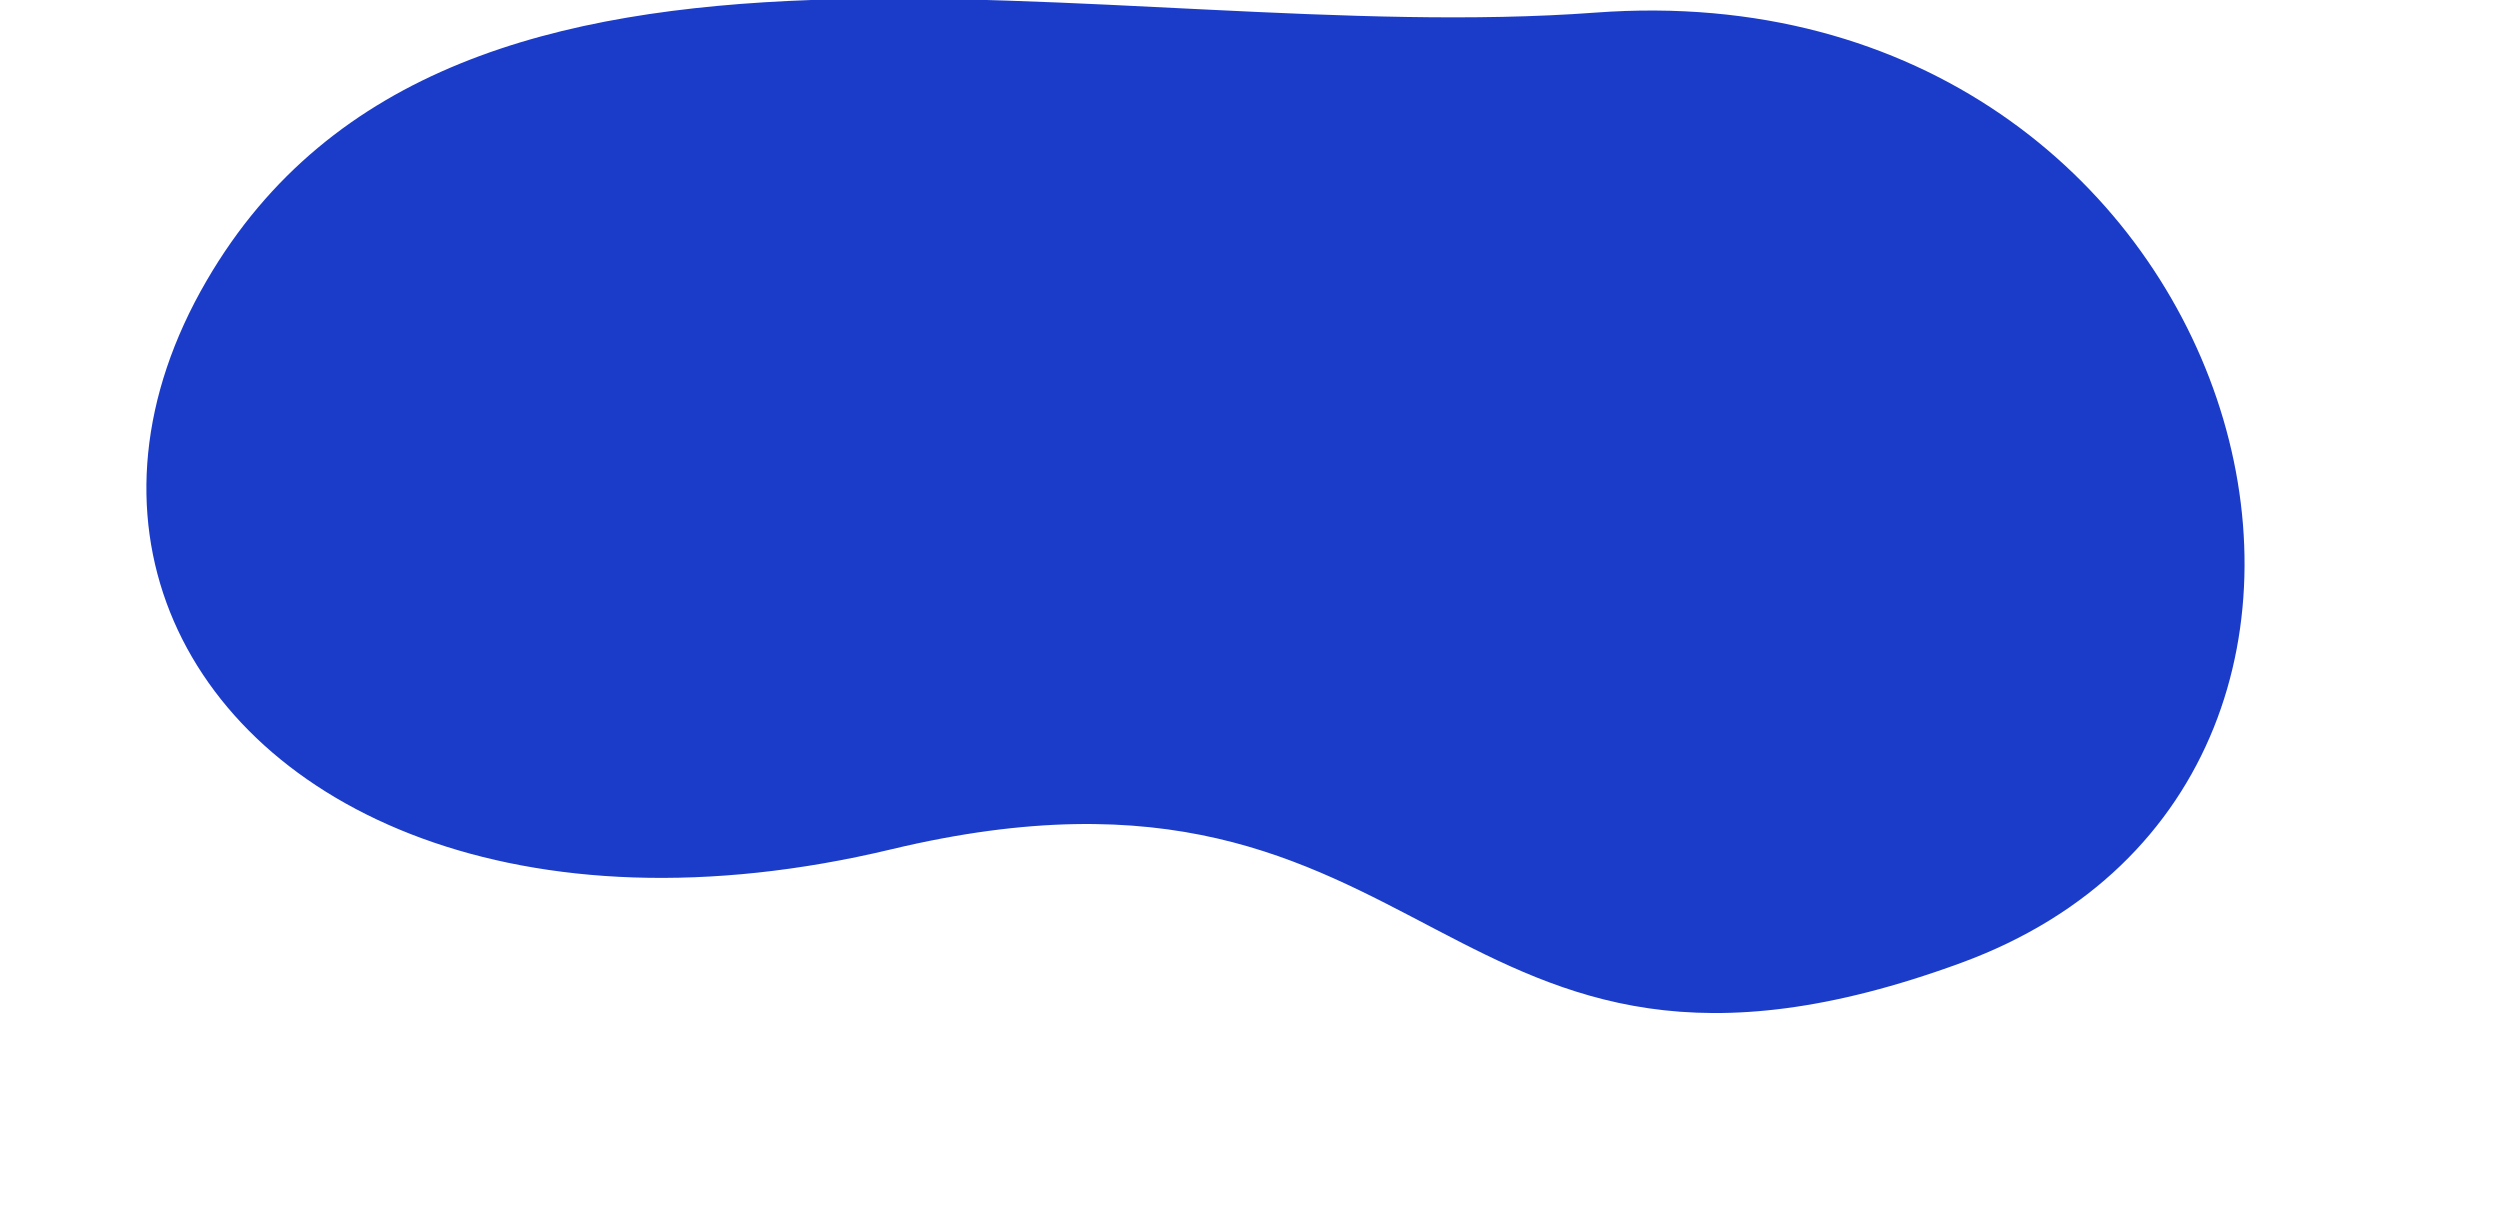
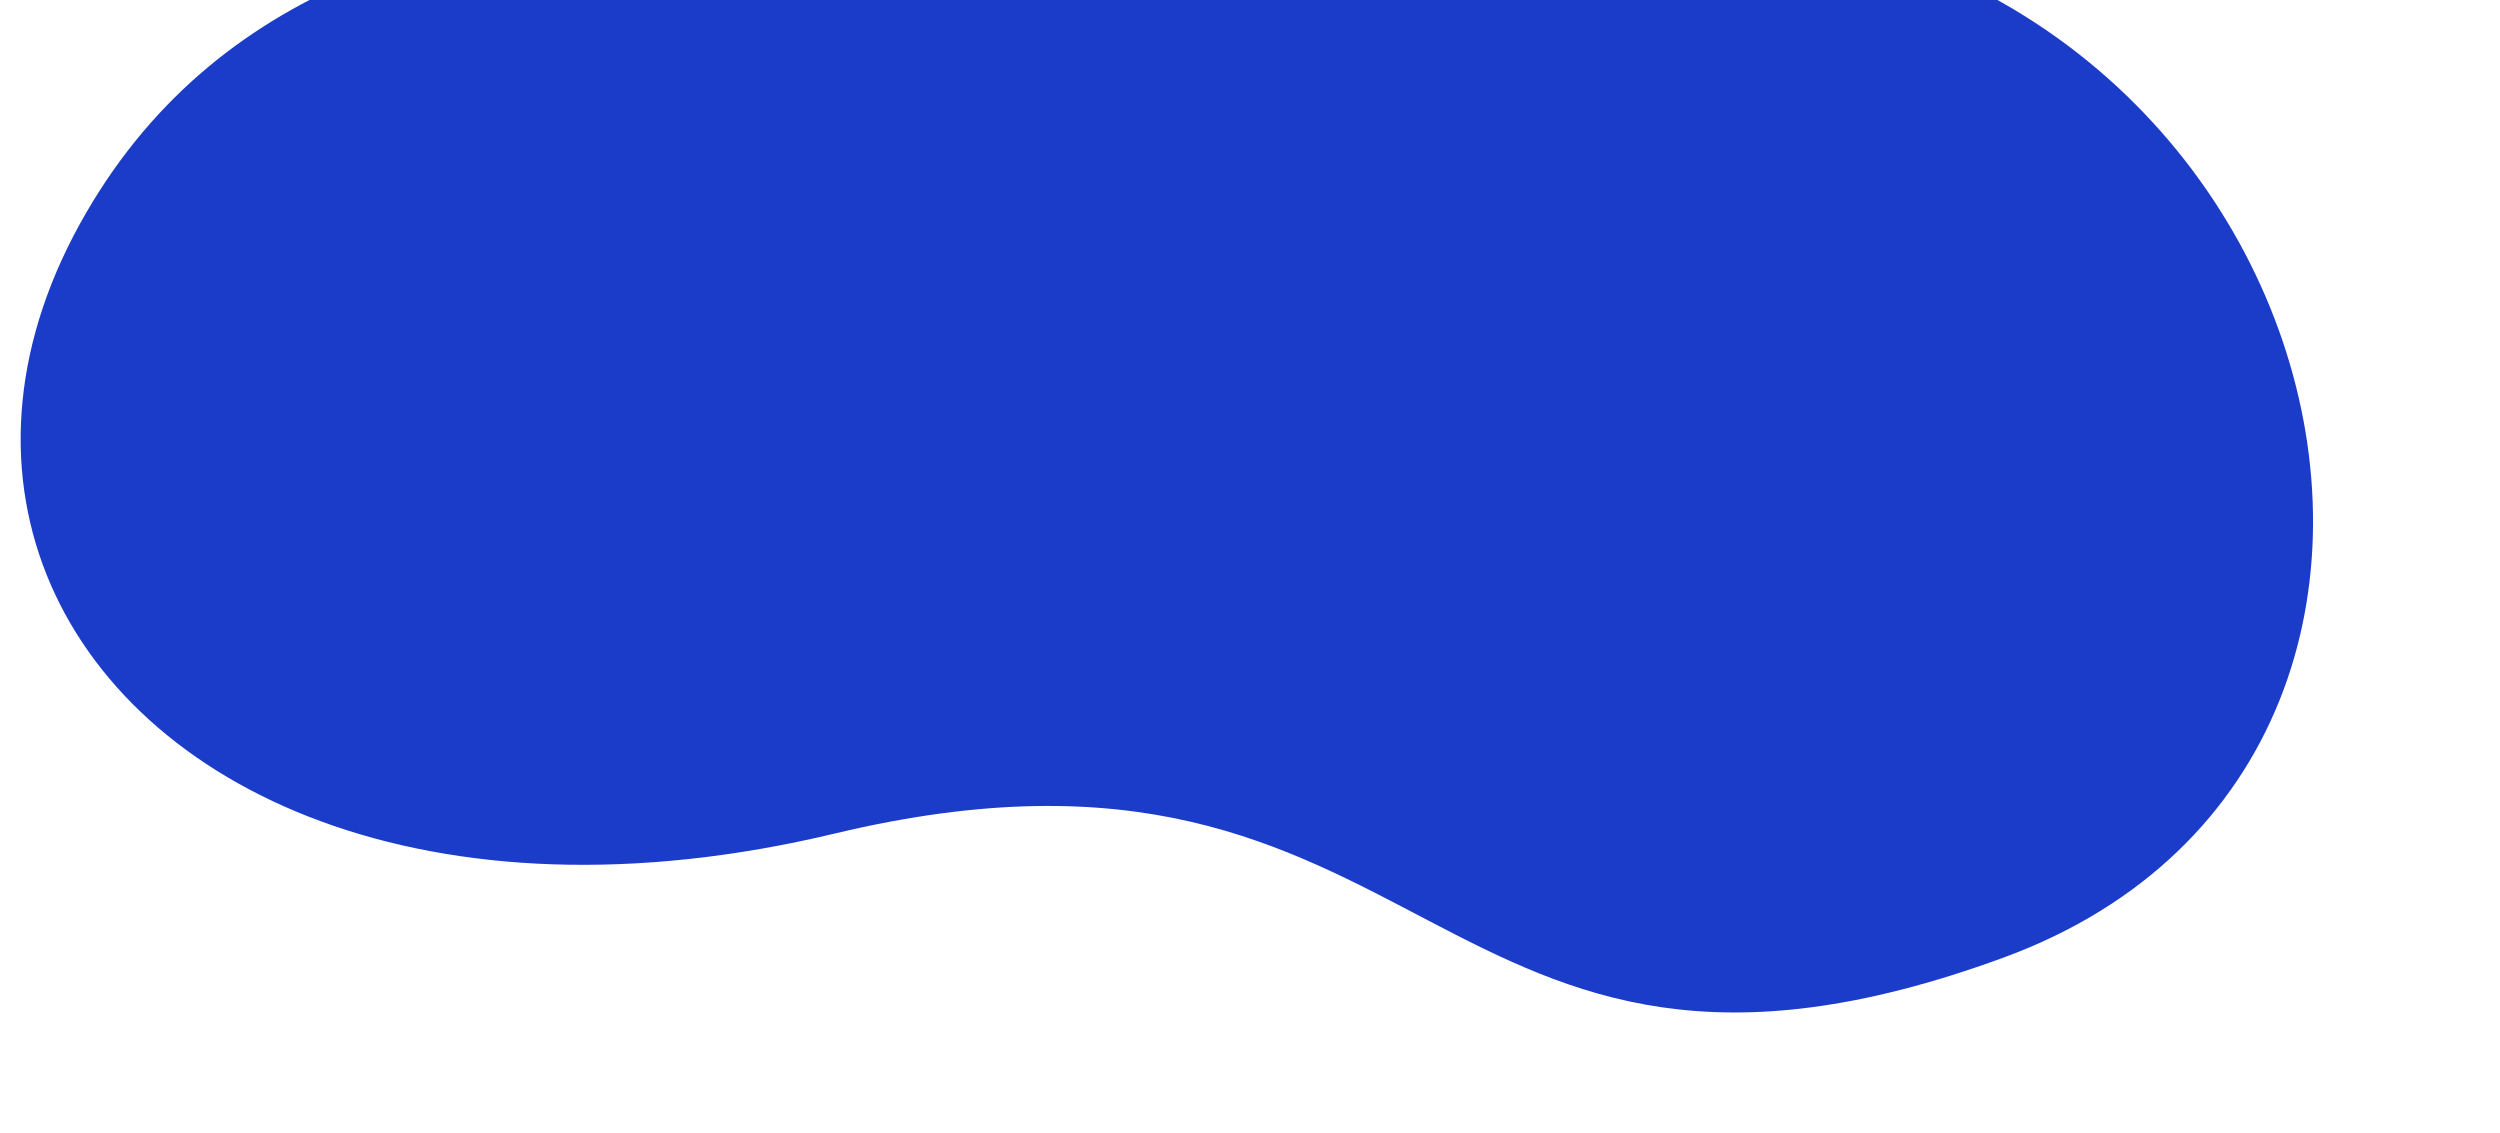
- <svg xmlns="http://www.w3.org/2000/svg" width="2430" height="1175" fill="none" viewBox="0 0 2600 1400">
-   <path id="waveUp" d="M2123.6,1115.1c598.5-219.5,332-1156.5-423.5-1100.5C1136.7,56.4,379.3-169.7,91.6,325.1C13.2,459.8,3.7,594.5,49.2,708.7C141,938.8,456.6,1086,884.6,983.6C1525,830.3,1511.2,1339.7,2123.6,1115.1z" fill="#1B3CC8">
+ <svg xmlns="http://www.w3.org/2000/svg" fill="none" viewBox="0 100 2650 1200">
+   <path fill="#1B3CC8" d="M2123.6 1115.1c598.5-219.5 332-1156.5-423.5-1100.5C1136.7 56.4 379.3-169.7 91.6 325.1 13.2 459.8 3.7 594.5 49.2 708.7 141 938.8 456.6 1086 884.6 983.6c640.4-153.3 626.6 356.1 1239 131.5z">
    <animate attributeName="d" dur="10s" repeatCount="indefinite" values="M2123.6,1115.1c598.5-219.5,332-1156.5-423.5-1100.5C1136.7,56.4,379.3-169.7,91.6,325.1C13.2,459.8,3.7,594.5,49.2,708.7C141,938.8,456.6,1086,884.6,983.6C1525,830.3,1511.2,1339.7,2123.6,1115.1z; M2484,847.5c250-313-48-868.5-803.5-812.5C1117.2,76.8,266.7-192.8,72,345.5C-8.3,567.4,43.3,755.8,172.7,899.5c260.7,289.4,837.2,397.3,1288.3,232.6C2079.6,906.1,2220.6,1177.3,2484,847.5z; M2530.7,713.6c44-243-30-732.5-785.5-676.5C1181.8,78.9,331.3-190.6,136.6,347.6c-85.5,236.5-70,561,517.7,704.5c434.4,103.5,571.7,78.5,1161.3,107.7C2238.6,1180.6,2458.6,1062.6,2530.7,713.6z; M2546,640.3c6.1-173-20-656.5-775.5-600.5C1207.2,81.5,356.7-188,162,350.3c-88.5,244.6,22,789,750.7,788.5c531.4-0.3,423.3-99.5,1090.3,38C2299.8,1238,2532,1035.3,2546,640.3z; M2530.7,713.6c44-243-30-732.5-785.5-676.5C1181.8,78.9,331.3-190.6,136.6,347.6c-85.5,236.5-70,561,517.7,704.5c434.4,103.5,571.7,78.5,1161.3,107.7C2238.6,1180.6,2458.6,1062.6,2530.7,713.6z; M2484,847.5c250-313-48-868.5-803.5-812.5C1117.2,76.8,266.7-192.8,72,345.5C-8.3,567.4,43.3,755.8,172.7,899.5c260.7,289.4,837.2,397.3,1288.3,232.6C2079.6,906.1,2220.6,1177.3,2484,847.5z; M2123.6,1115.1c598.5-219.5,332-1156.5-423.5-1100.5C1136.7,56.4,379.3-169.7,91.6,325.1C13.2,459.8,3.7,594.5,49.2,708.7C141,938.8,456.6,1086,884.6,983.6C1525,830.3,1511.2,1339.7,2123.6,1115.1z" />
  </path>
</svg>
